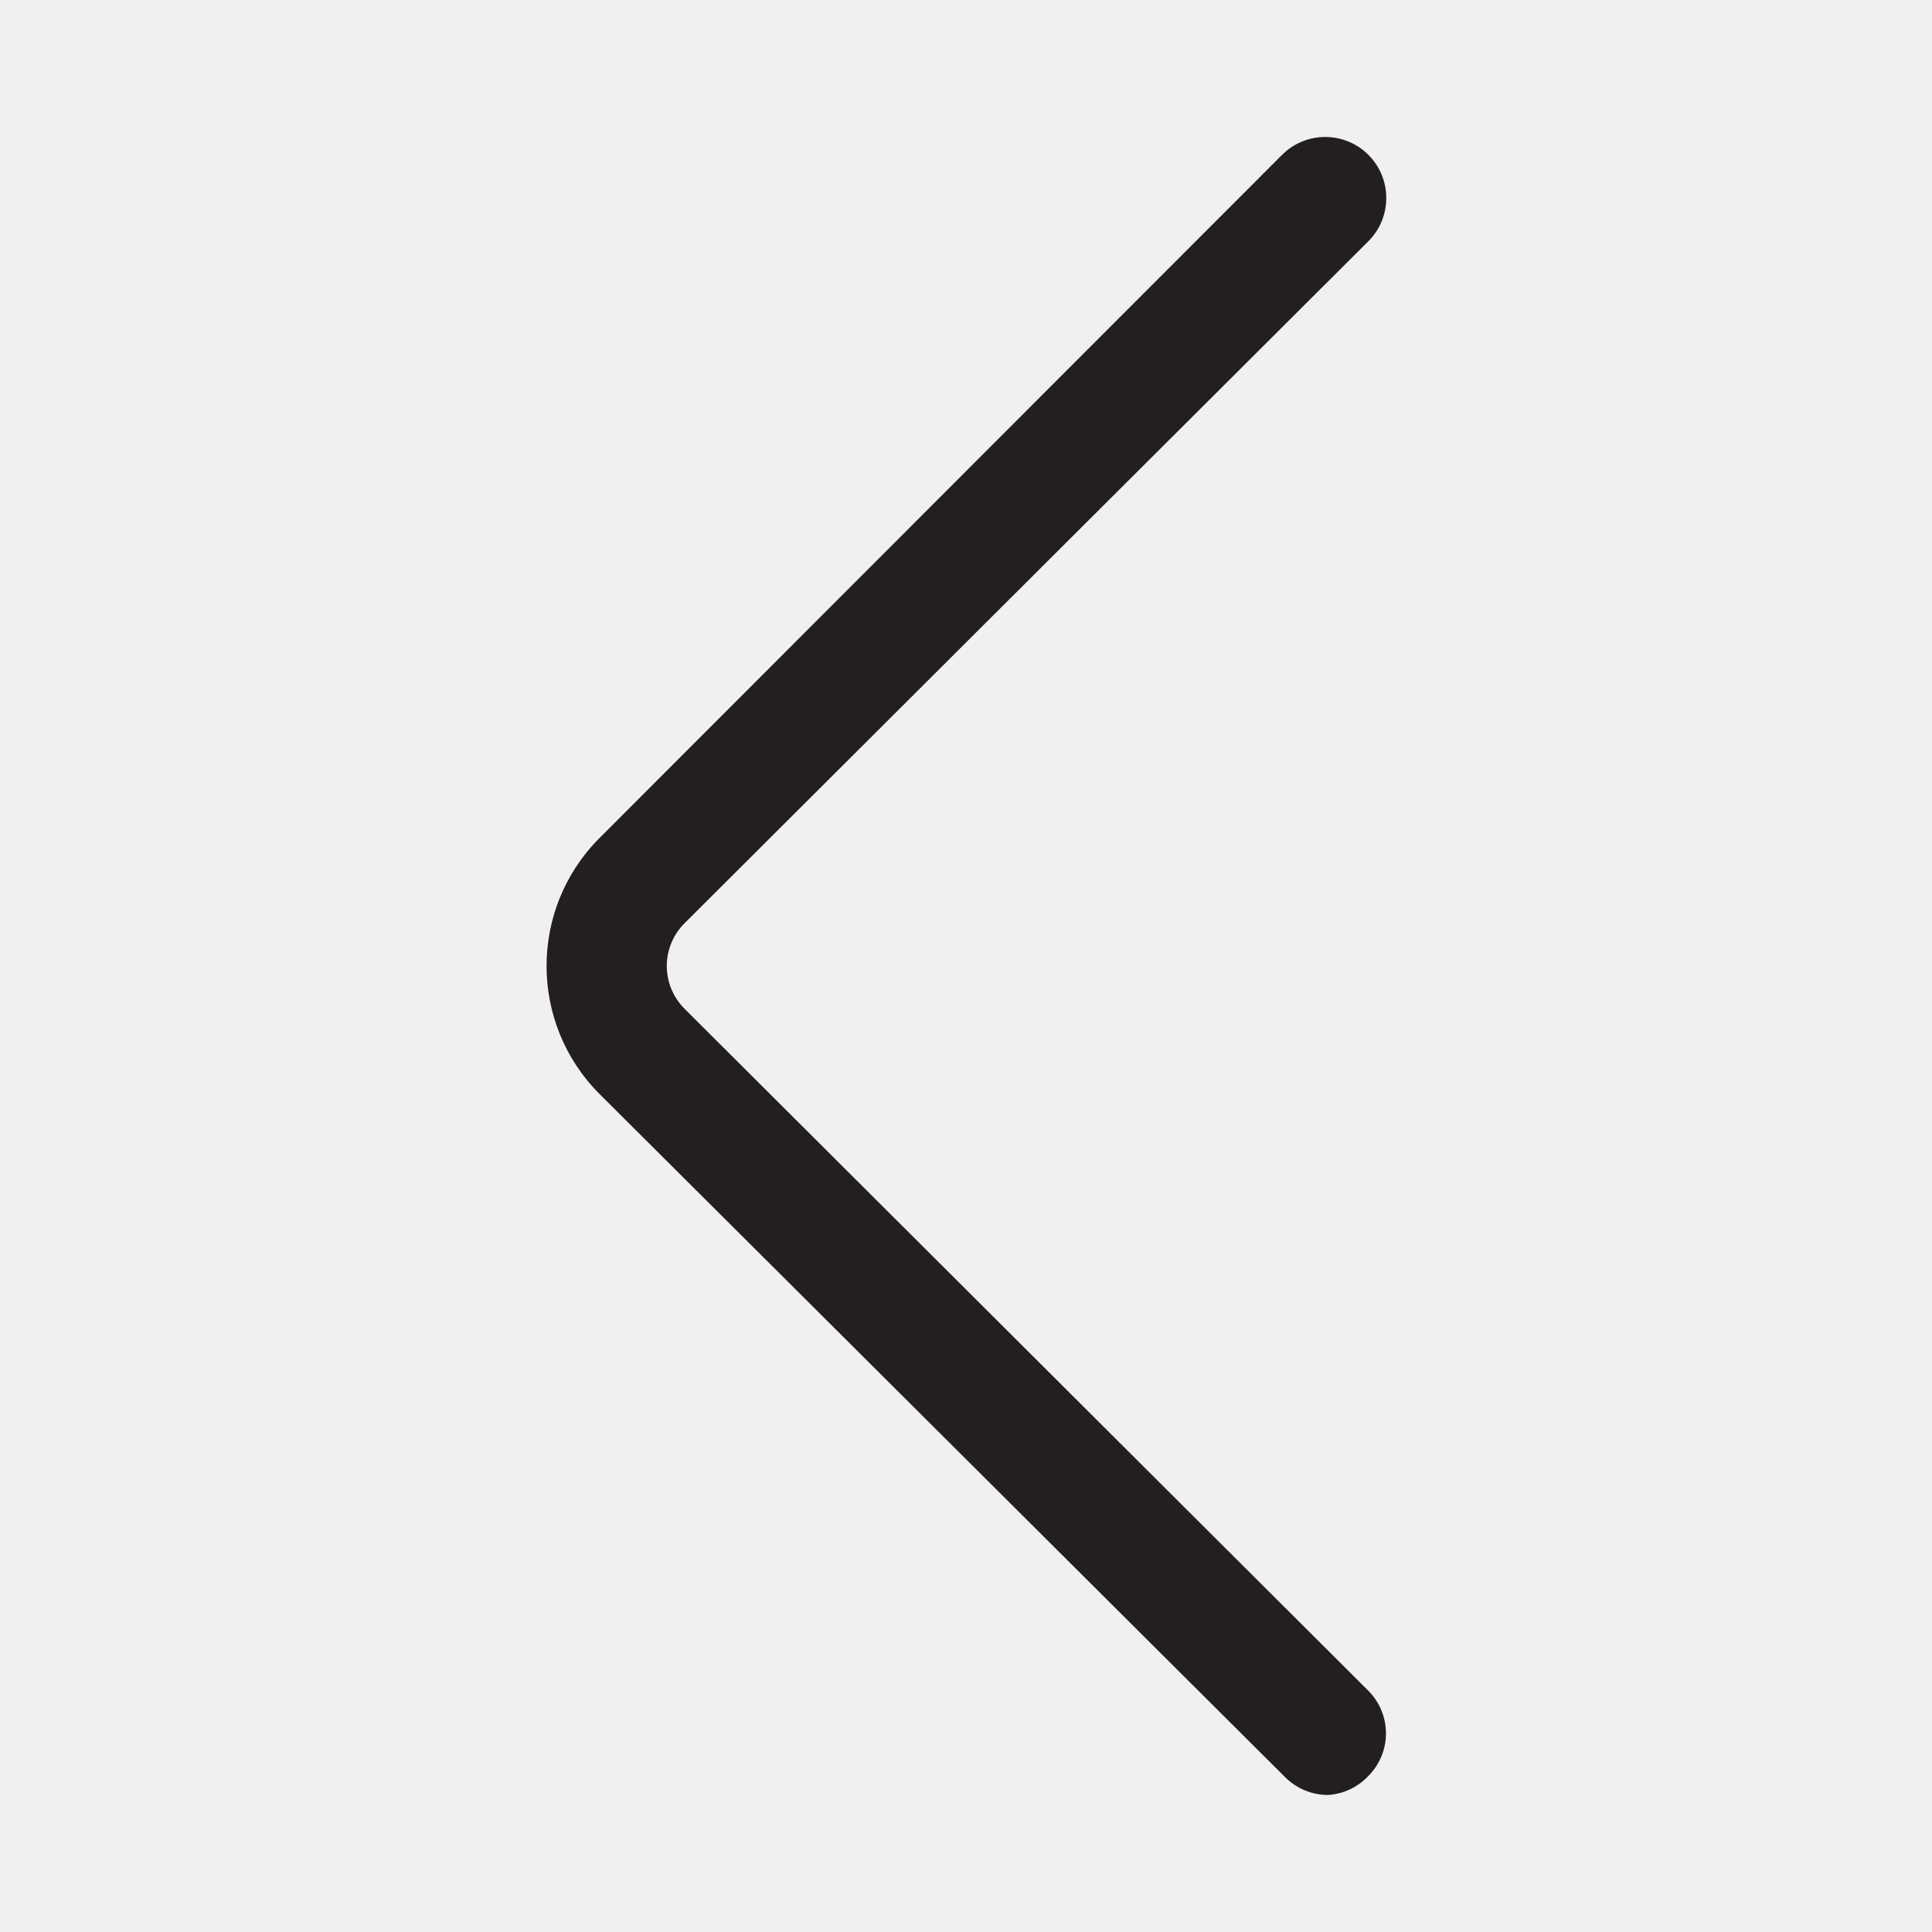
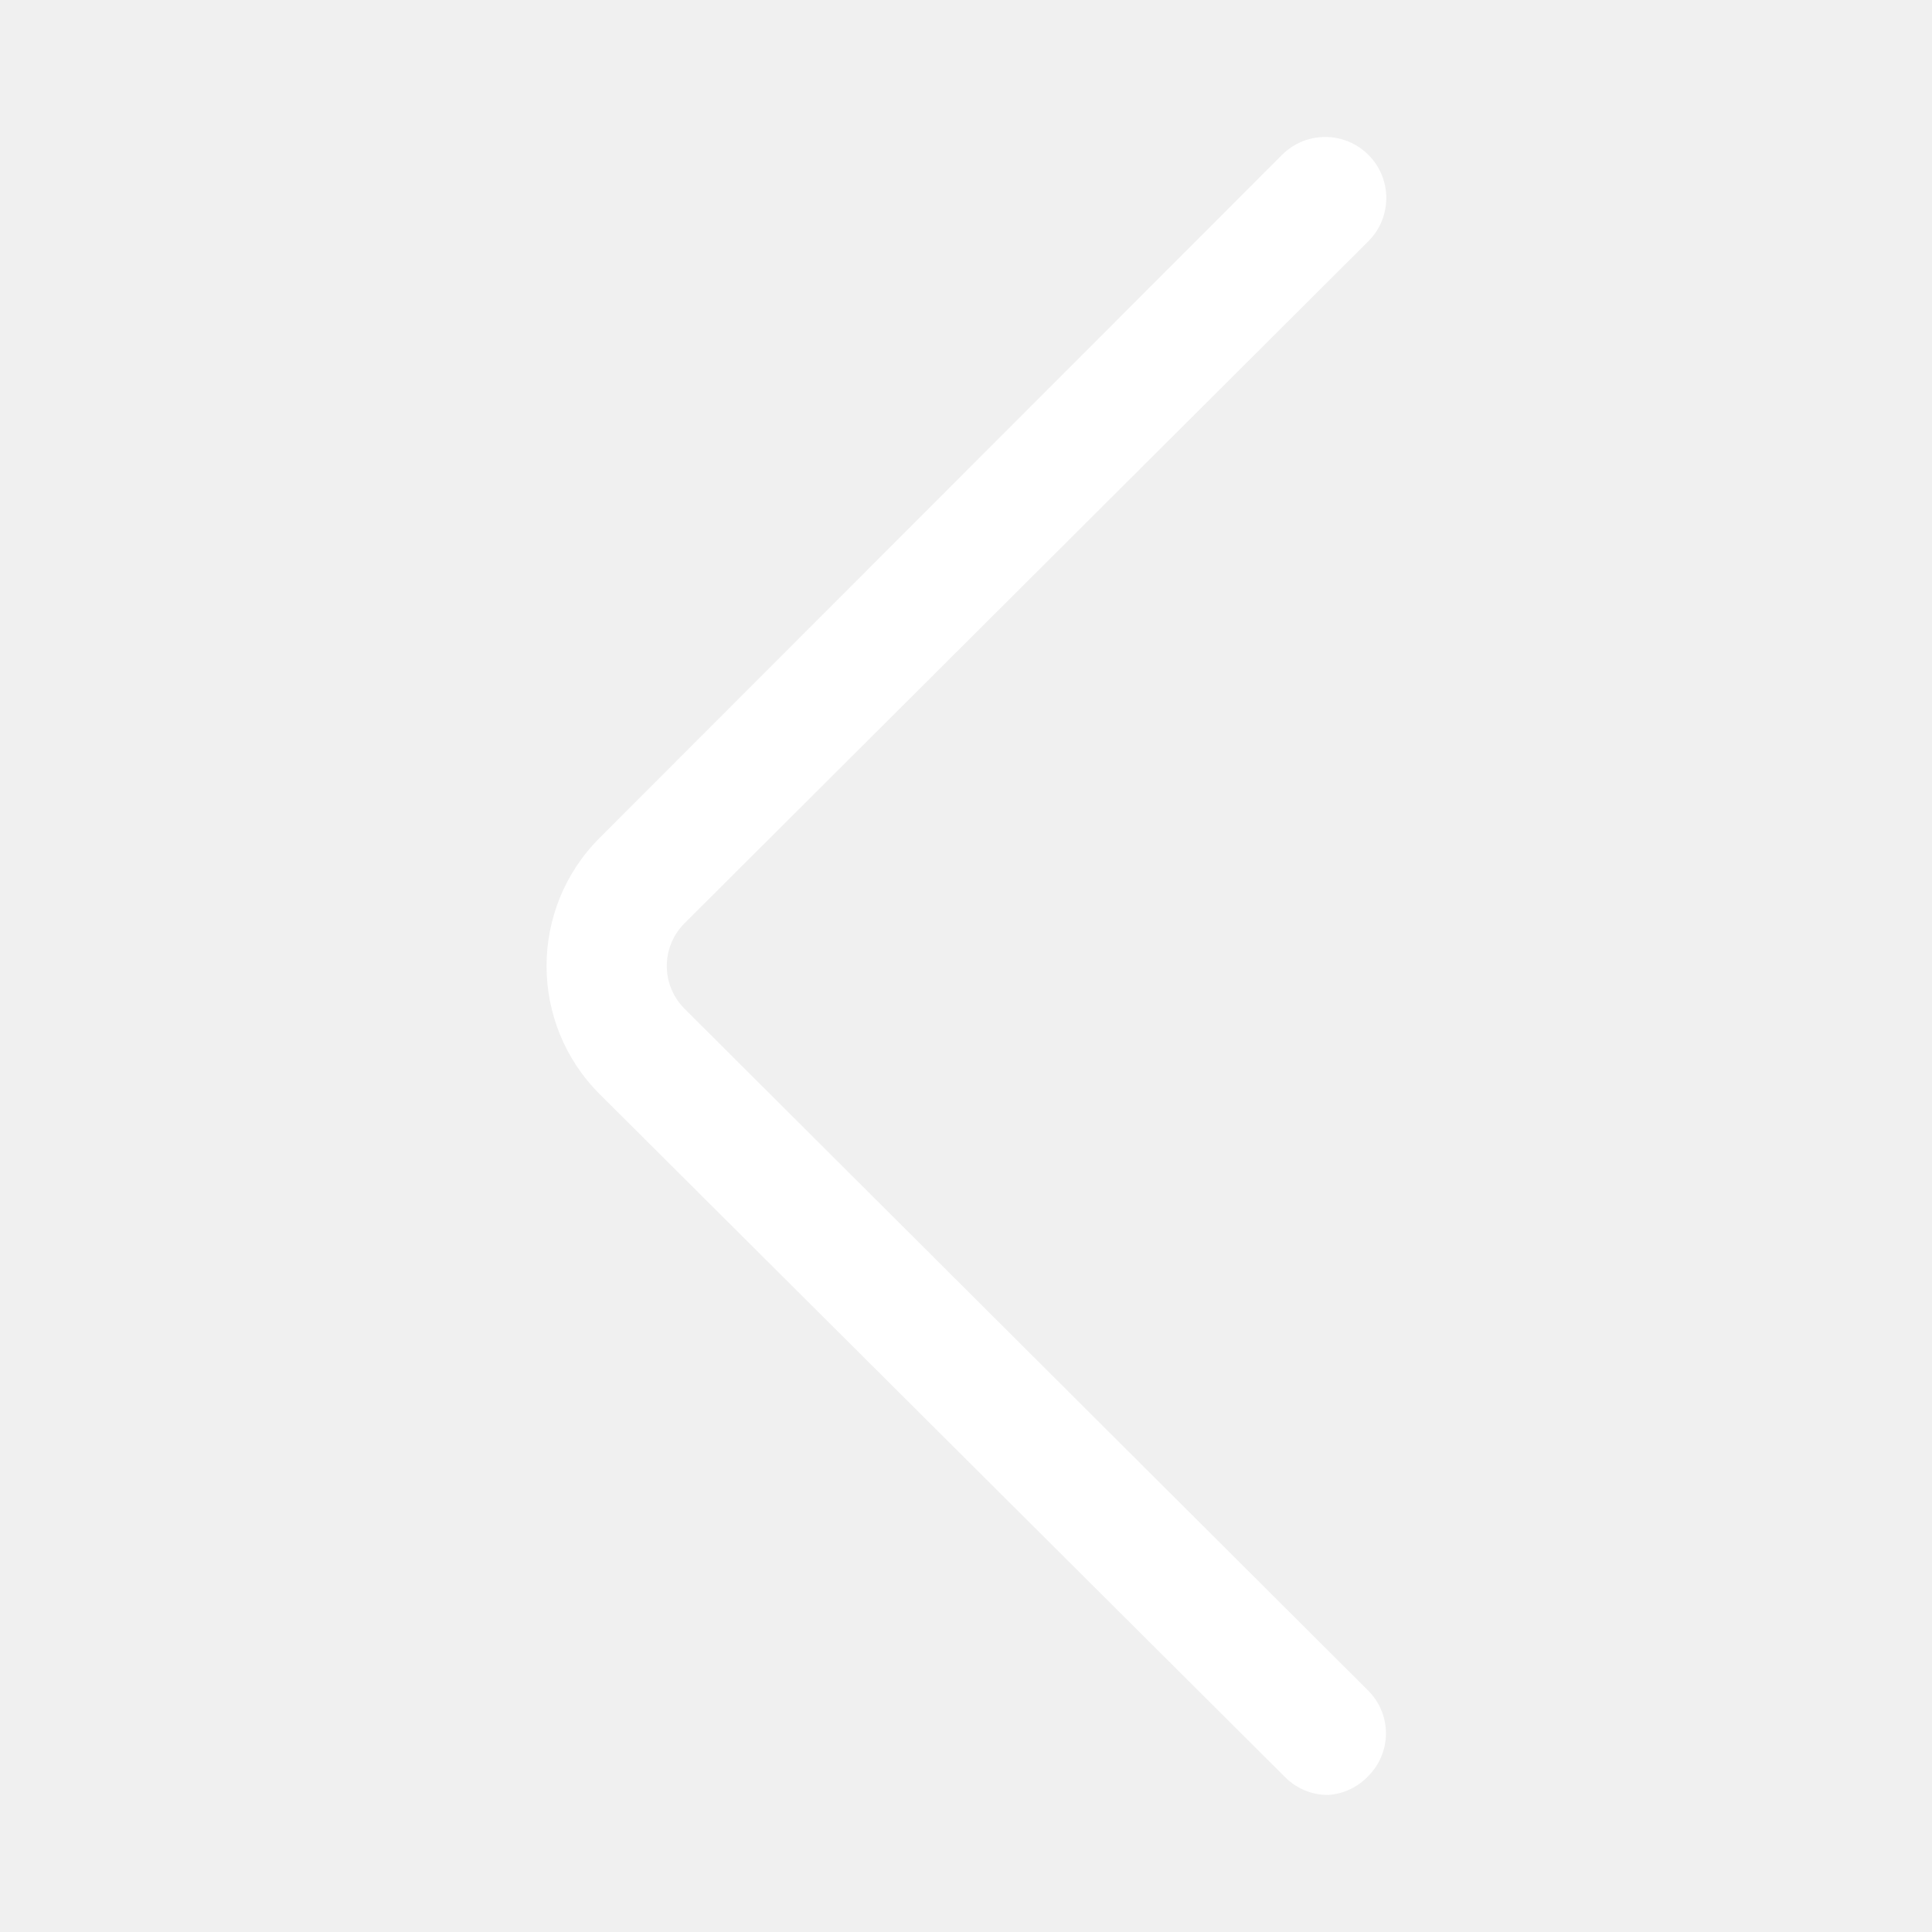
- <svg xmlns="http://www.w3.org/2000/svg" width="800px" height="800px" viewBox="0 0 32 32">
+ <svg xmlns="http://www.w3.org/2000/svg" width="30px" height="30px" viewBox="0 0 32 32">
  <defs>
-     <style>.cls-1{fill:#231f20;}</style>
+     <style>.cls-1{fill:#fff;}</style>
  </defs>
  <g data-name="arrow left" id="arrow_left">
    <path class="cls-1" d="M22,29.73a1,1,0,0,1-.71-.29L9.93,18.12a3,3,0,0,1,0-4.24L21.24,2.56A1,1,0,1,1,22.66,4L11.34,15.29a1,1,0,0,0,0,1.42L22.66,28a1,1,0,0,1,0,1.42A1,1,0,0,1,22,29.73Z" />
  </g>
</svg>
